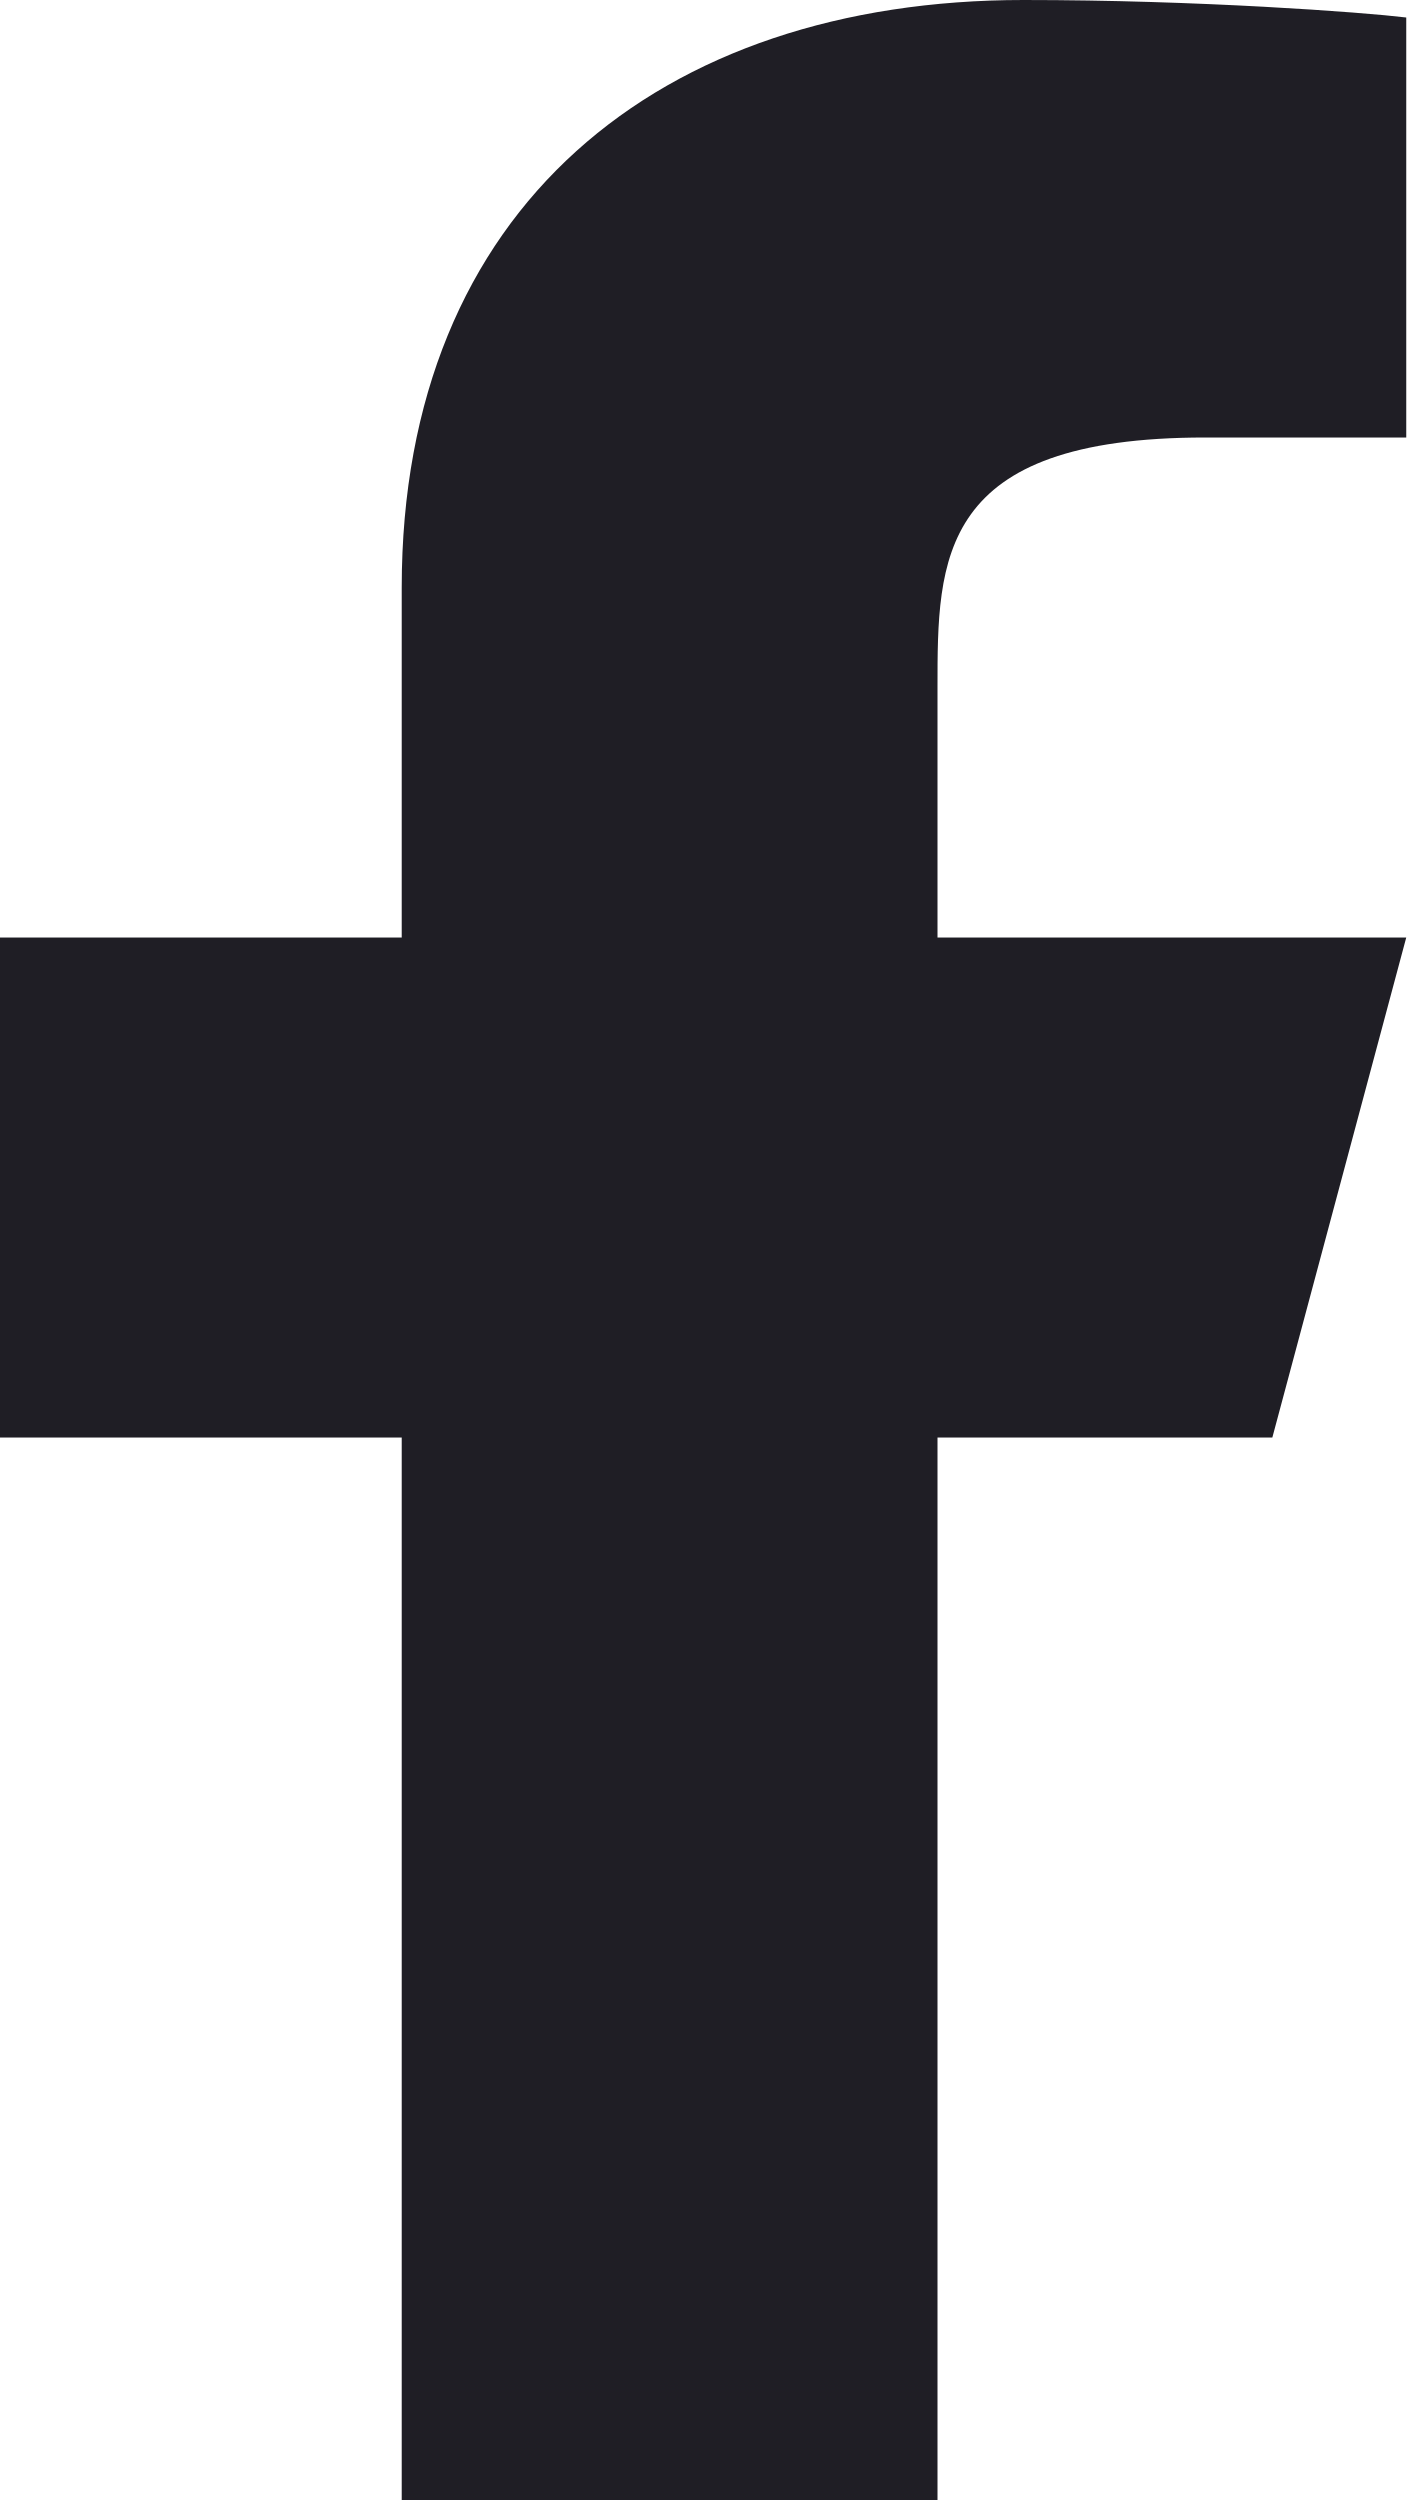
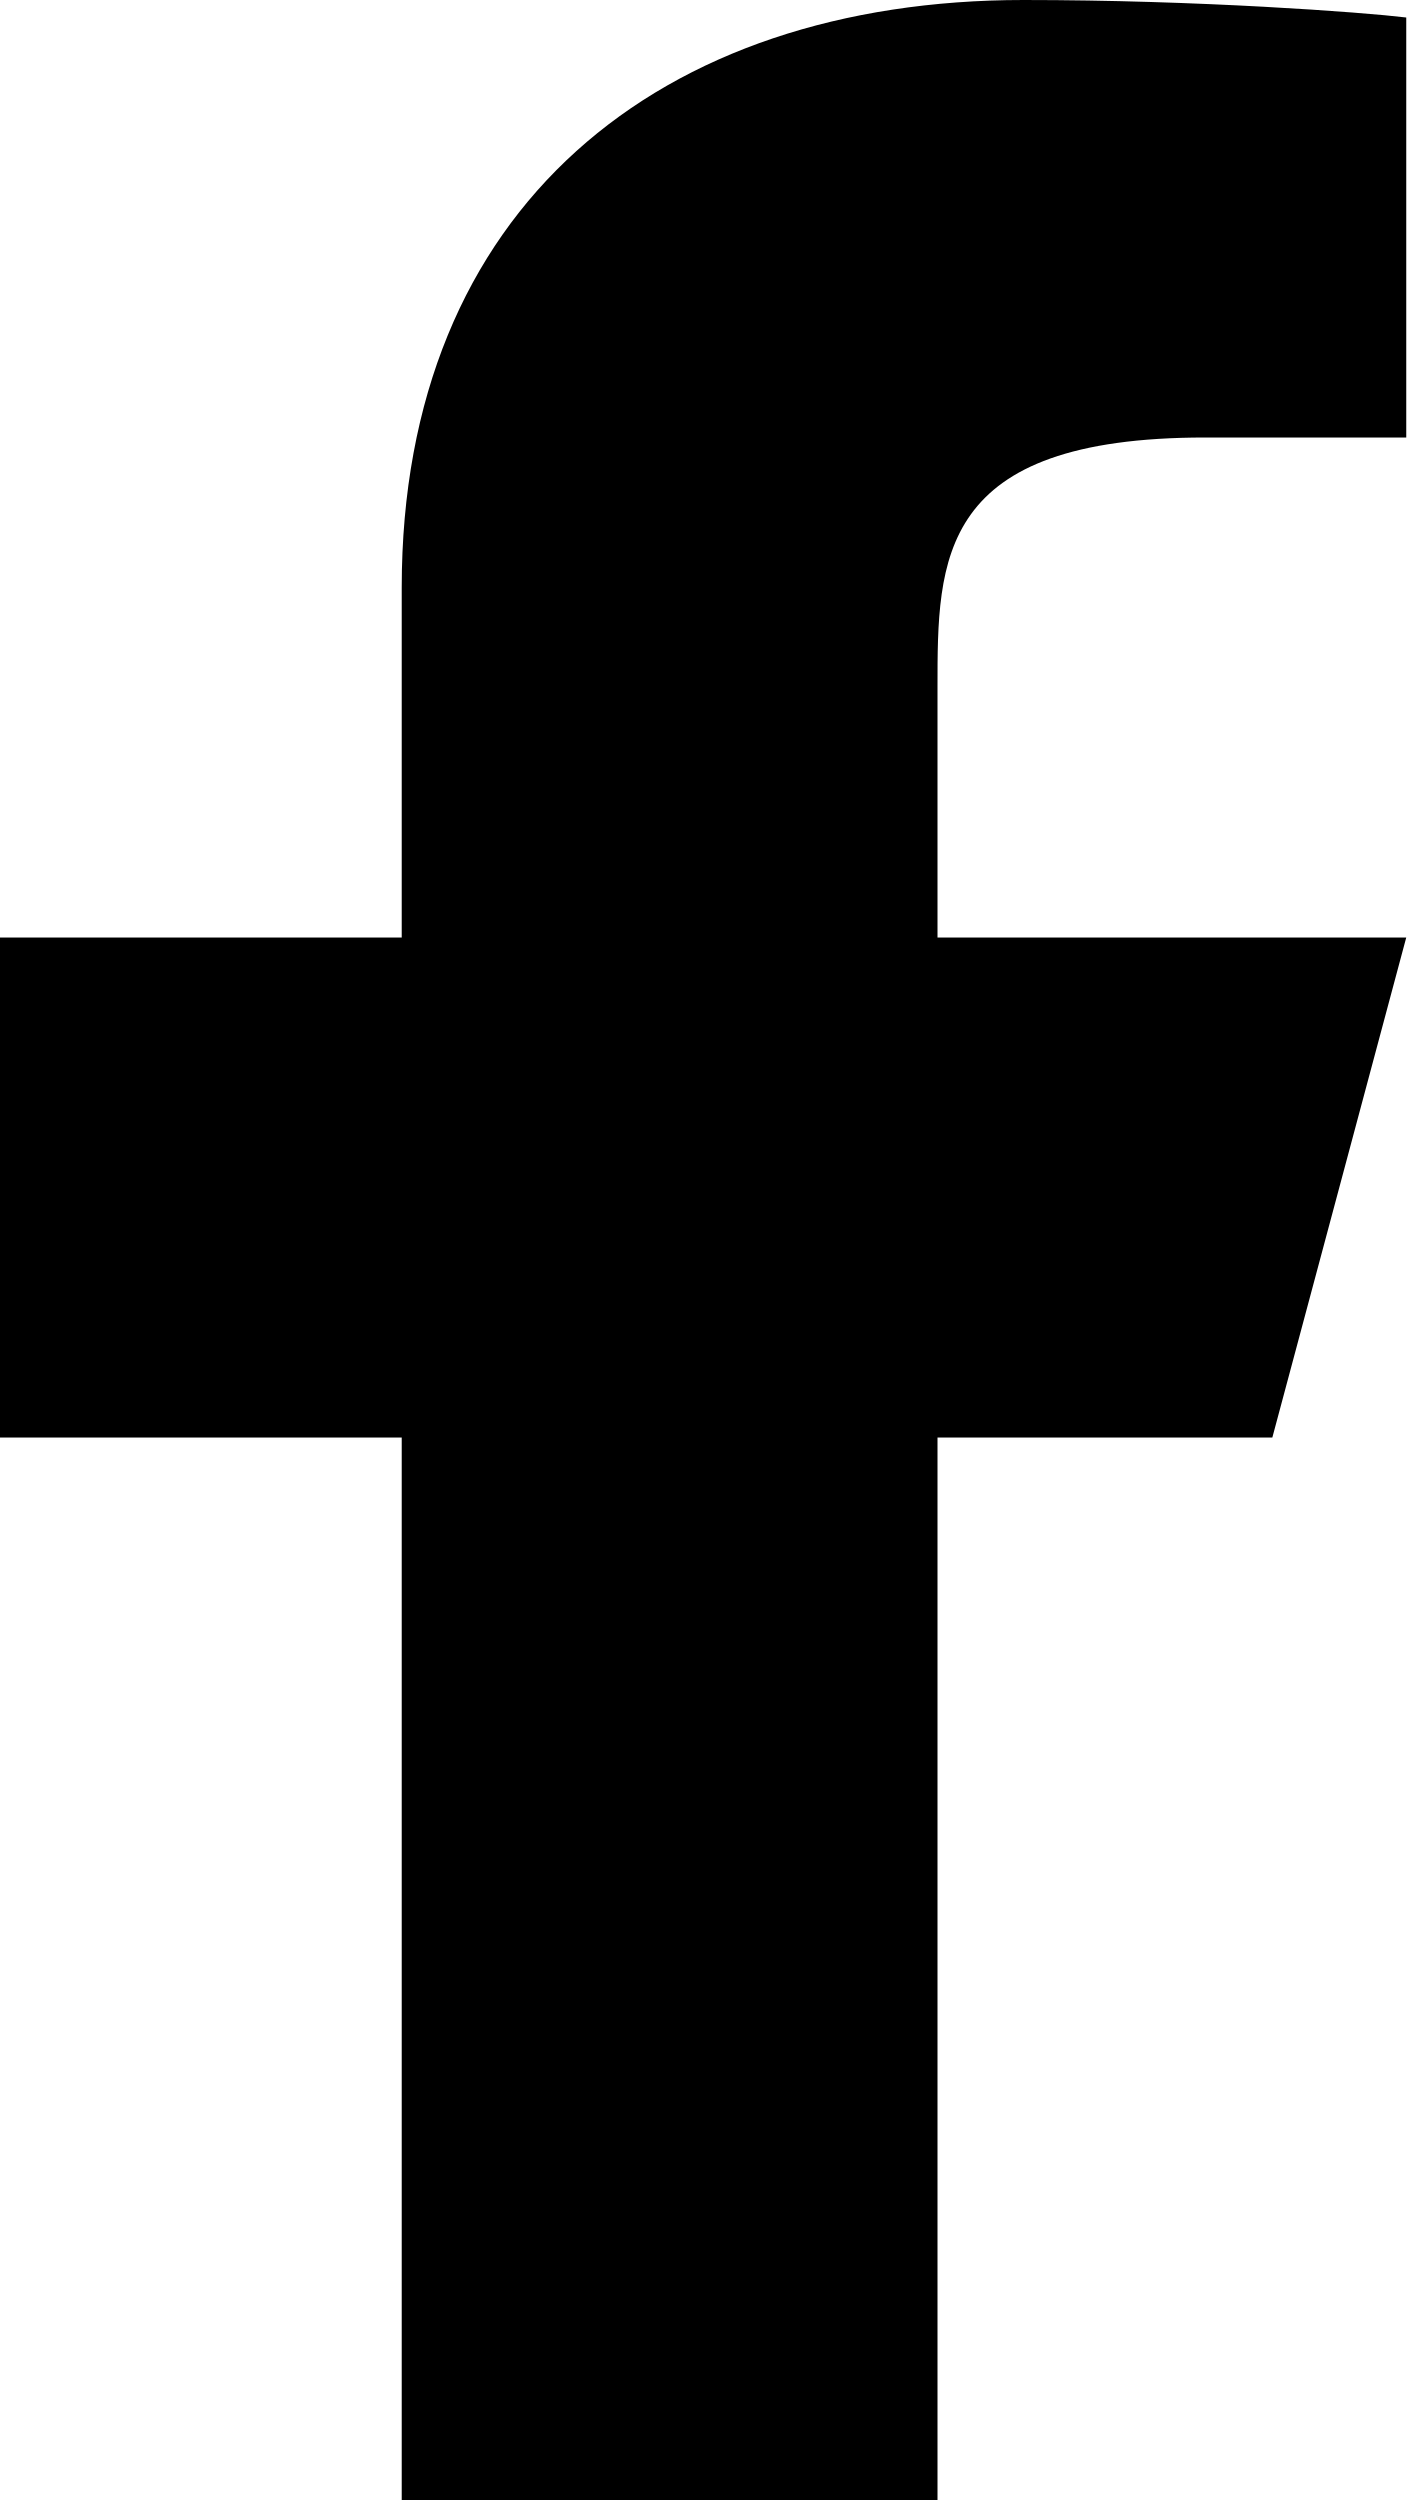
<svg xmlns="http://www.w3.org/2000/svg" width="9" height="16" viewBox="0 0 9 16" fill="none">
-   <path d="M6 9.2H8.143L9 6H6V4.4C6 3.576 6 2.8 7.714 2.8H9V0.112C8.721 0.078 7.665 0 6.551 0C4.224 0 2.571 1.326 2.571 3.76V6H0V9.2H2.571V16H6V9.2Z" fill="#1F1E25" />
+   <path d="M6 9.2H8.143L9 6H6V4.4C6 3.576 6 2.8 7.714 2.8H9V0.112C8.721 0.078 7.665 0 6.551 0C4.224 0 2.571 1.326 2.571 3.76V6H0V9.2H2.571V16H6V9.2Z" fill="currentColor" />
</svg>
